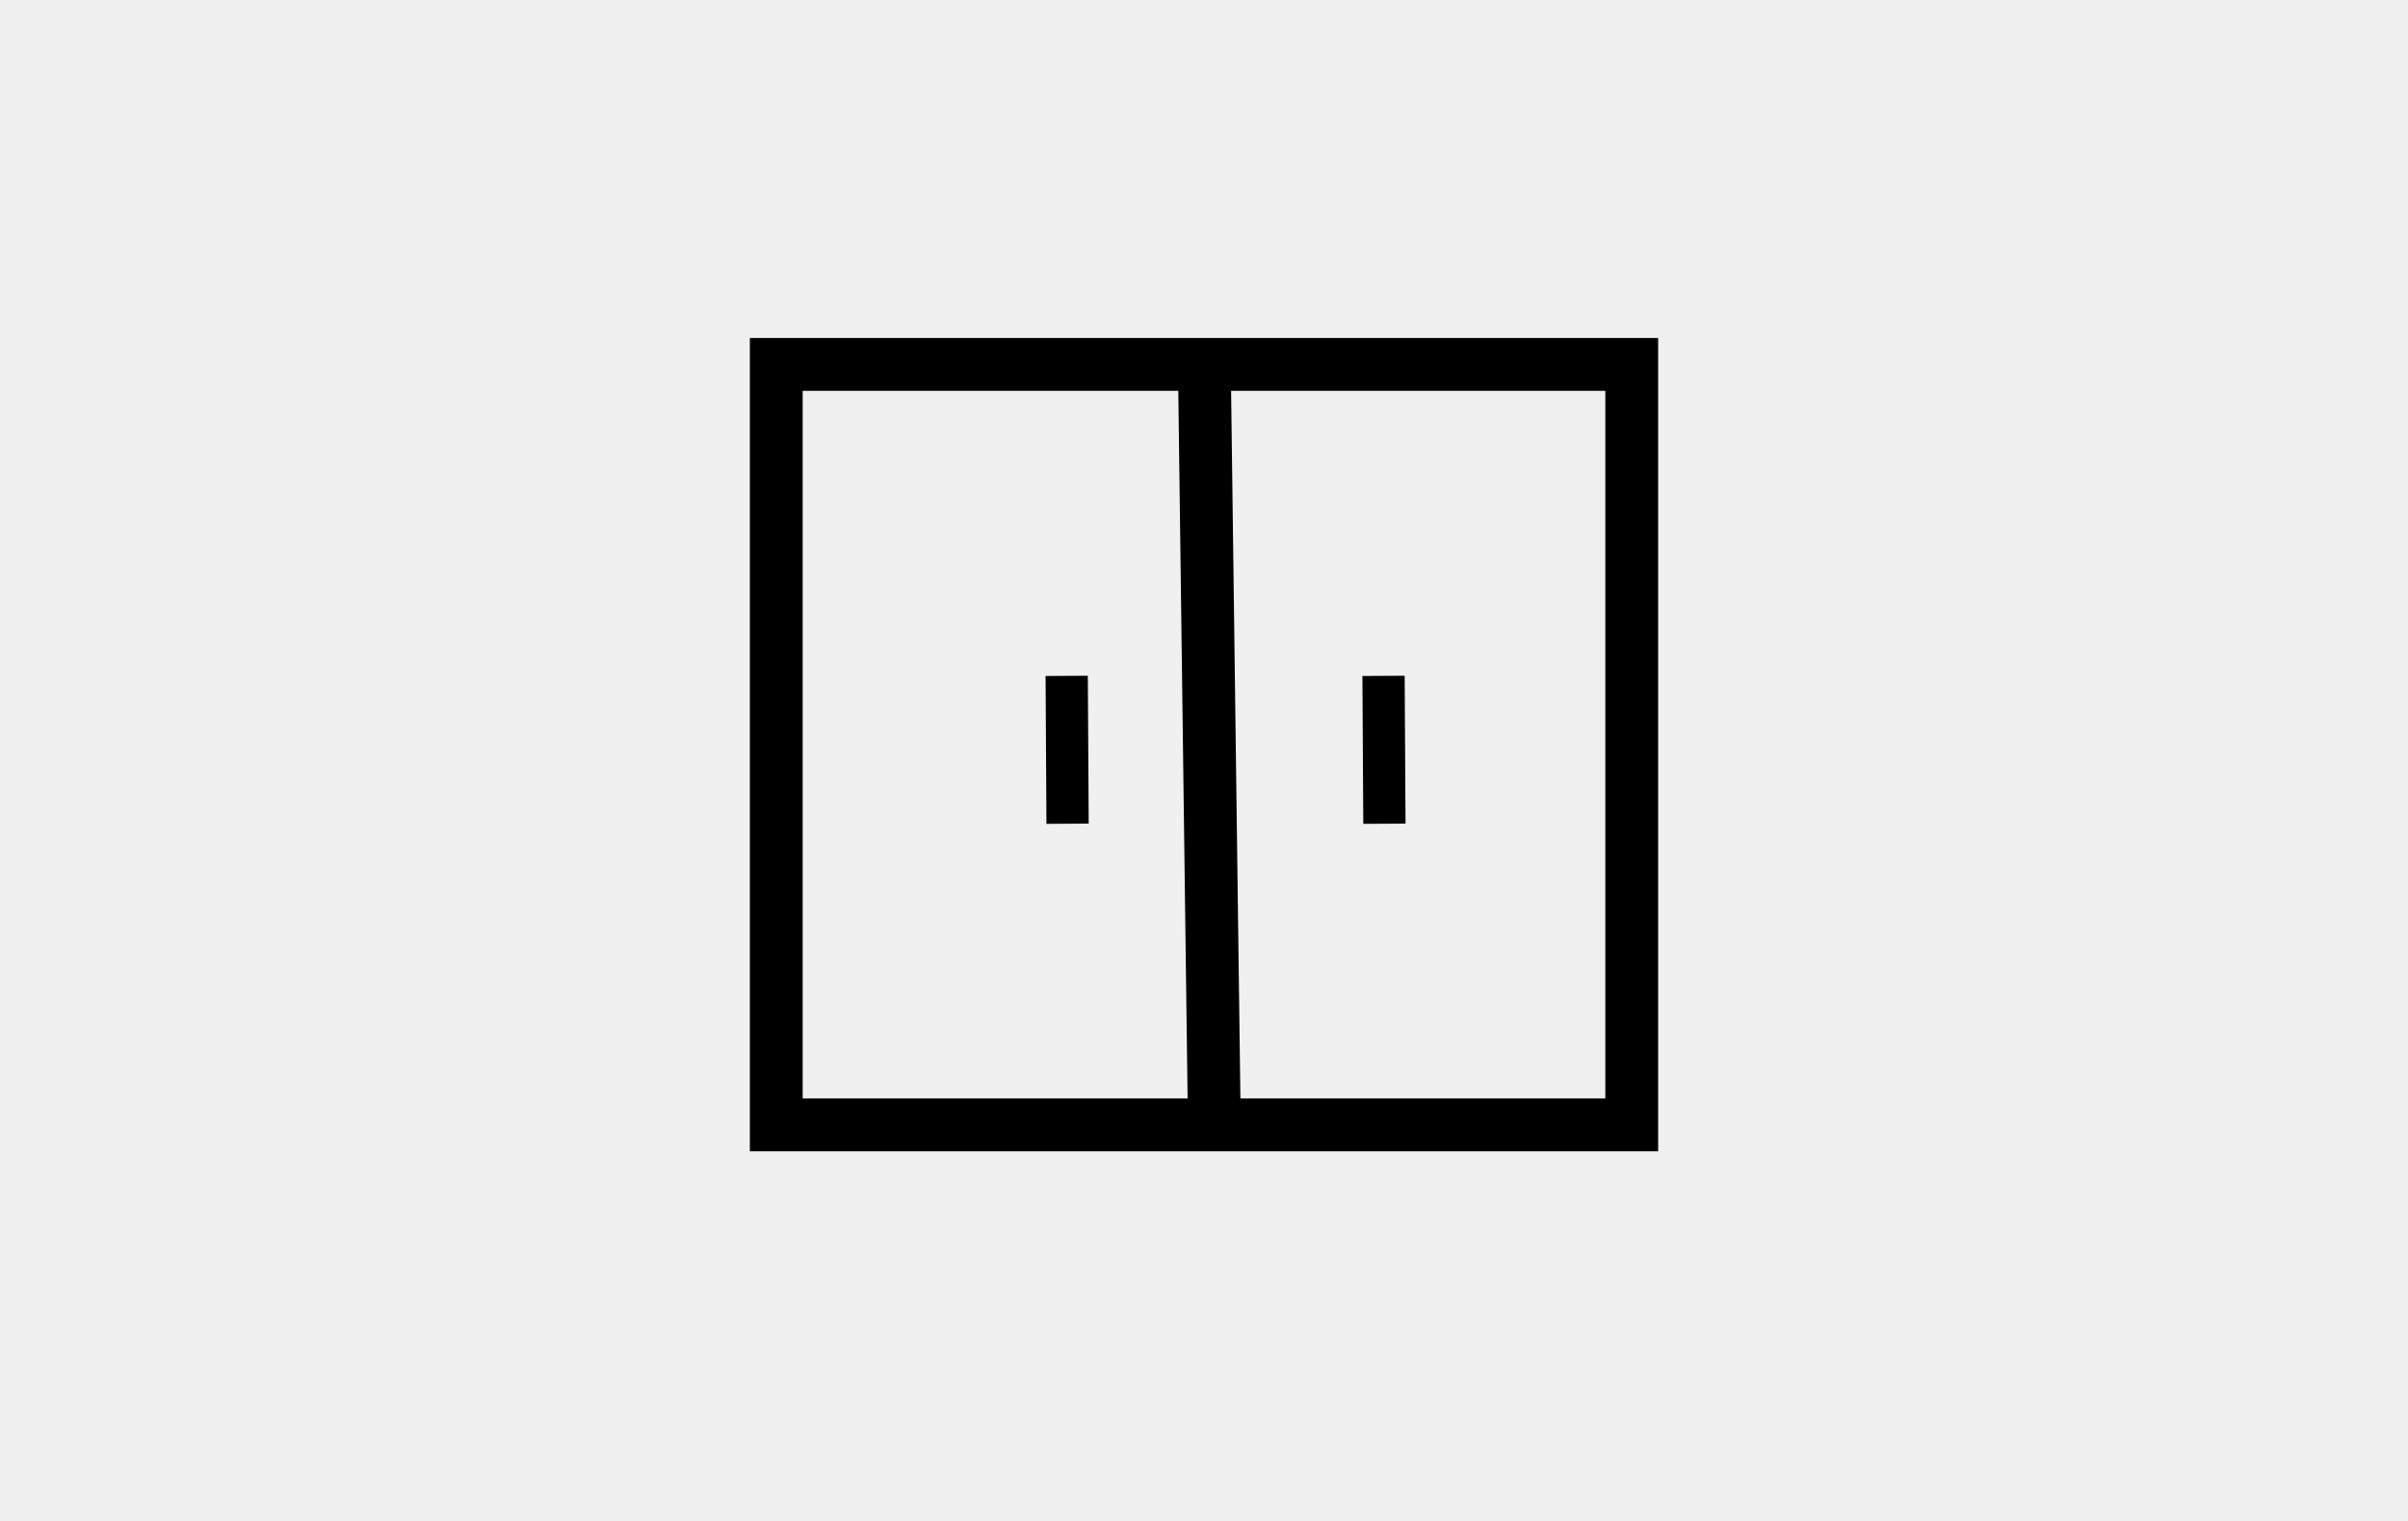
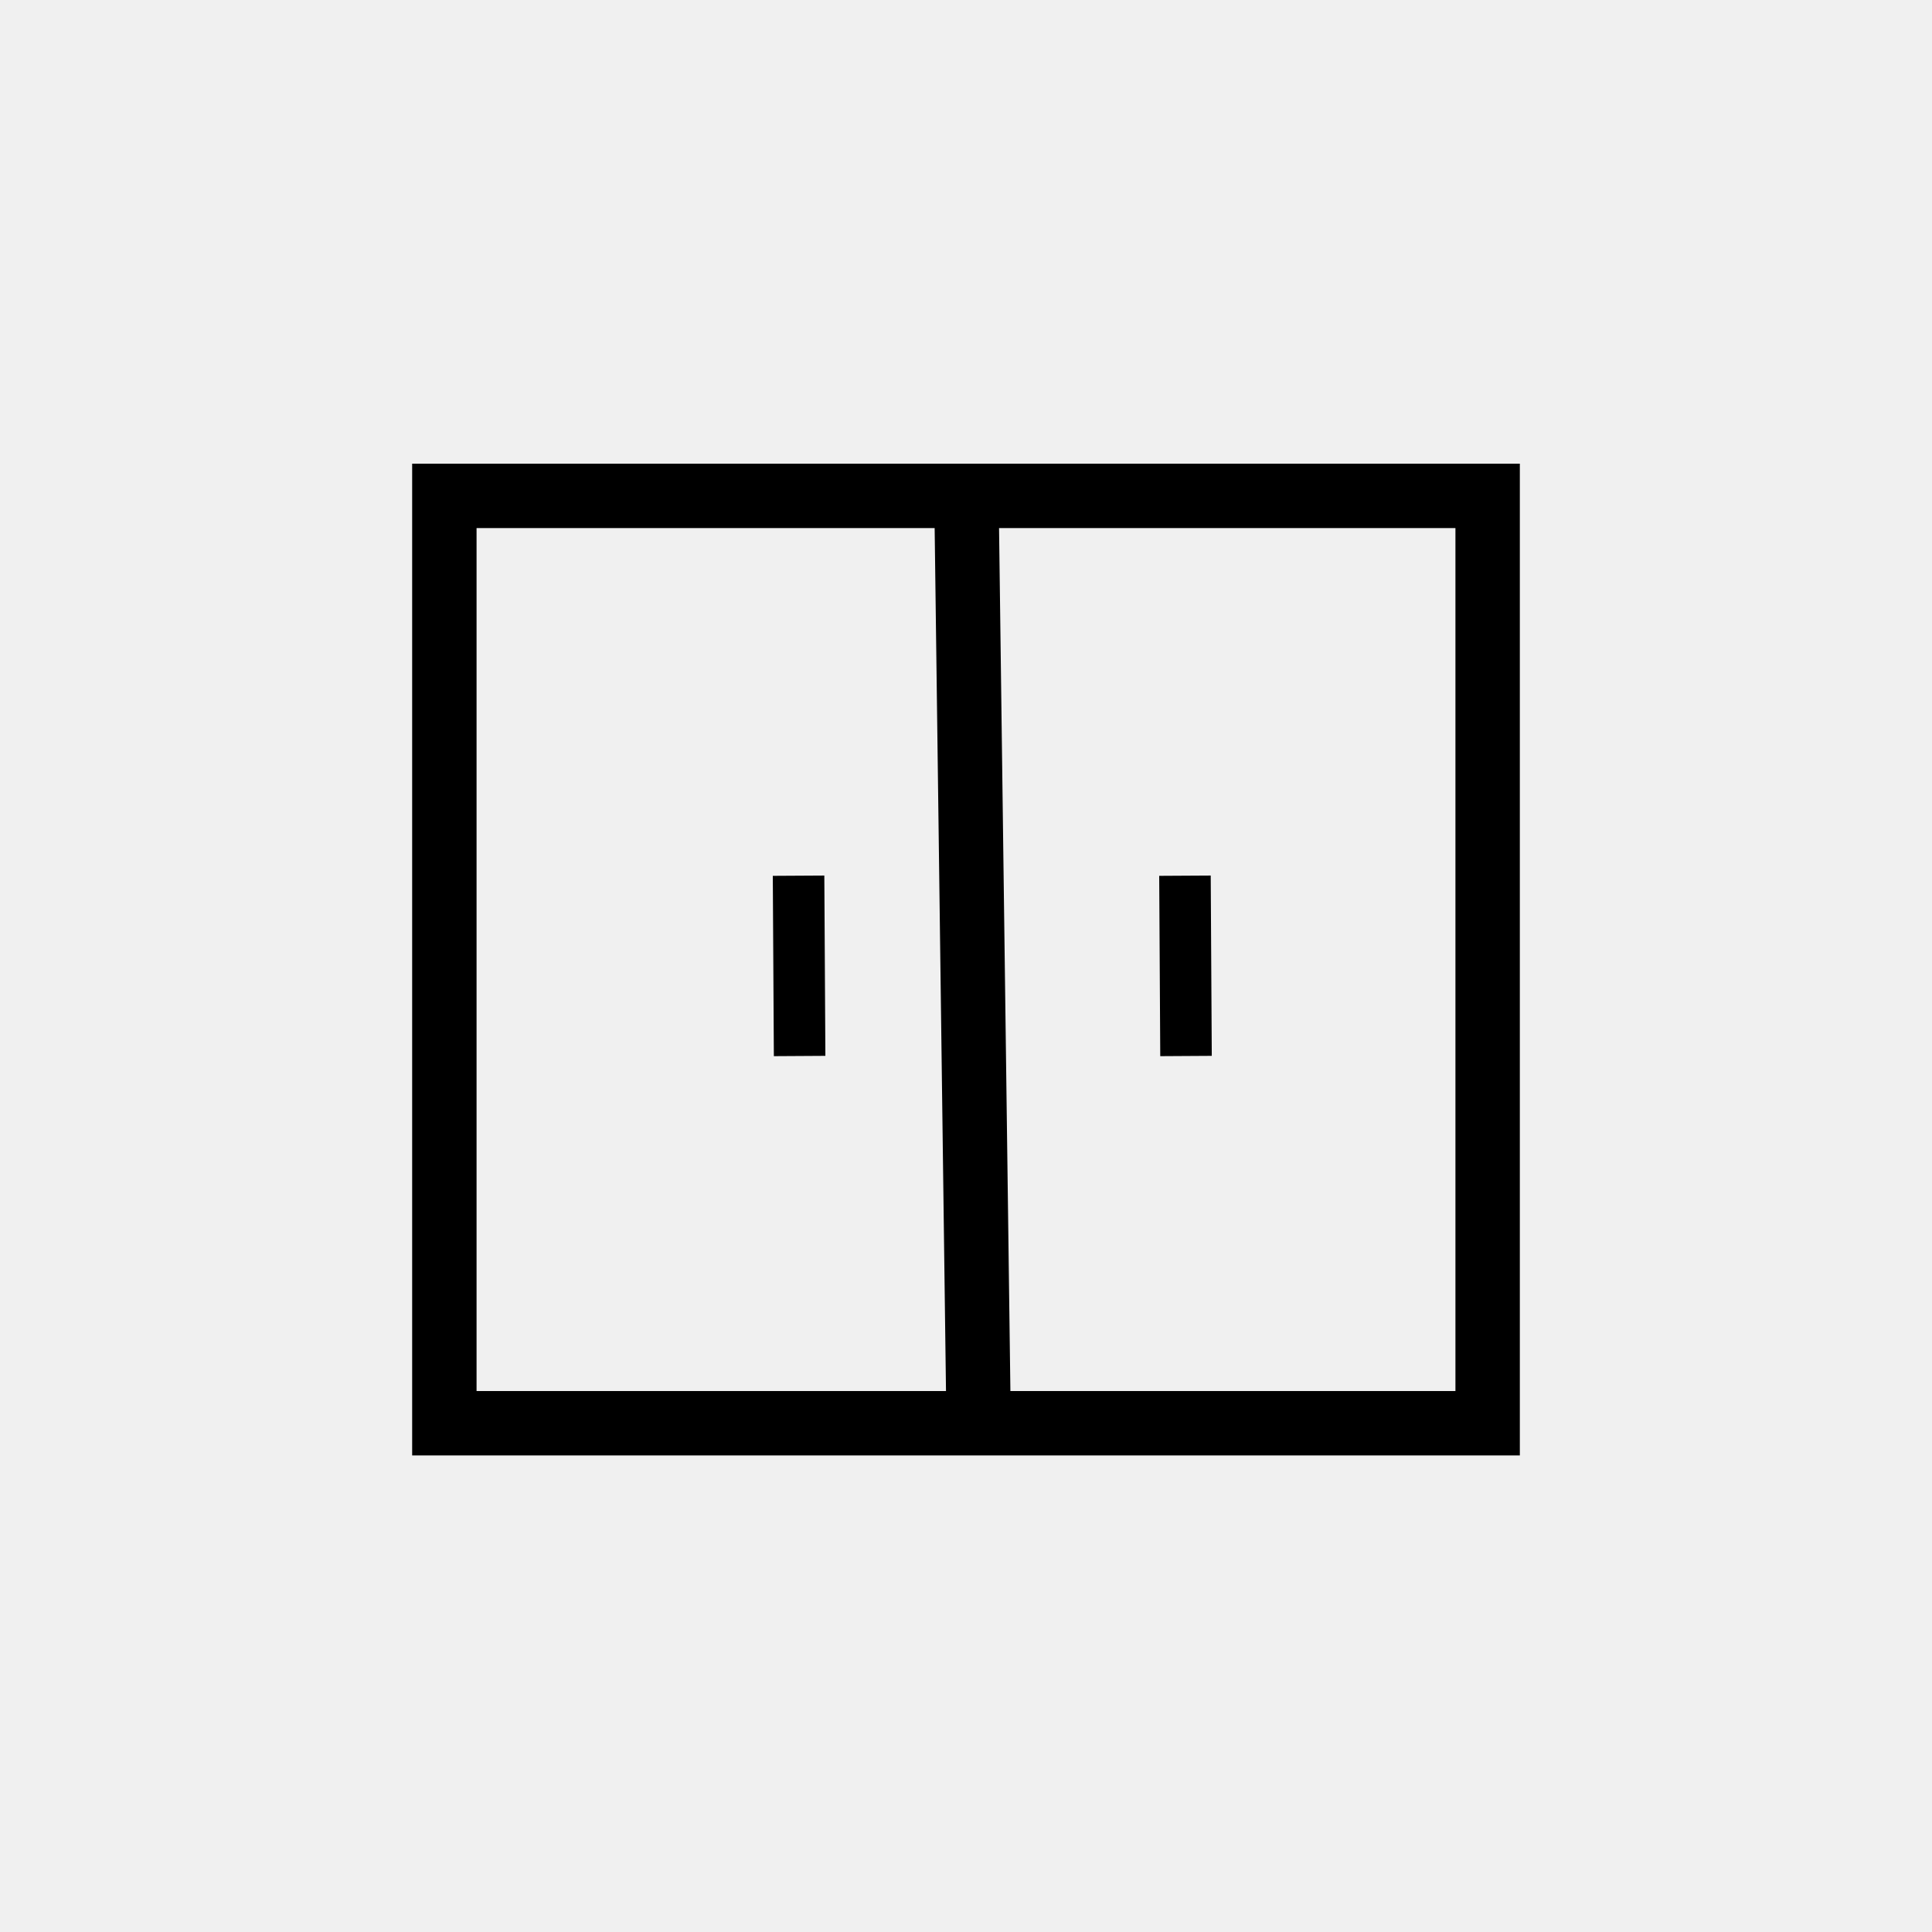
- <svg xmlns="http://www.w3.org/2000/svg" width="228" height="144" viewBox="0 0 228 144" fill="none">
-   <g clip-path="url(#clip0)">
-     <path fill-rule="evenodd" clip-rule="evenodd" d="M116.566 37H152V104H117.447L116.566 37ZM111.5 32H116.5H152H157V37V104V109H152H76H71V104V37V32H76H111.5ZM111.566 37L112.447 104H76V37H111.566ZM99.082 78L99 64L103 63.977L103.082 77.976L99.082 78ZM129 64L129.082 78L133.082 77.976L133 63.977L129 64Z" fill="black" />
-   </g>
-   <defs>
-     <clipPath id="clip0">
-       <rect width="228" height="144" fill="white" />
-     </clipPath>
-   </defs>
+ <svg xmlns="http://www.w3.org/2000/svg" width="150" height="150" viewBox="0 0 150 150" fill="none">
+   <path fill-rule="evenodd" clip-rule="evenodd" d="M77.566 41H113V108H78.447L77.566 41ZM72.5 36H77.5H113H118V41V108V113H113H37H32V108V41V36H37H72.5ZM72.566 41L73.447 108H37V41H72.566ZM60.082 82L60 68L64 67.977L64.082 81.976L60.082 82ZM90 68L90.082 82L94.082 81.976L94 67.977L90 68Z" fill="black" />
</svg>
